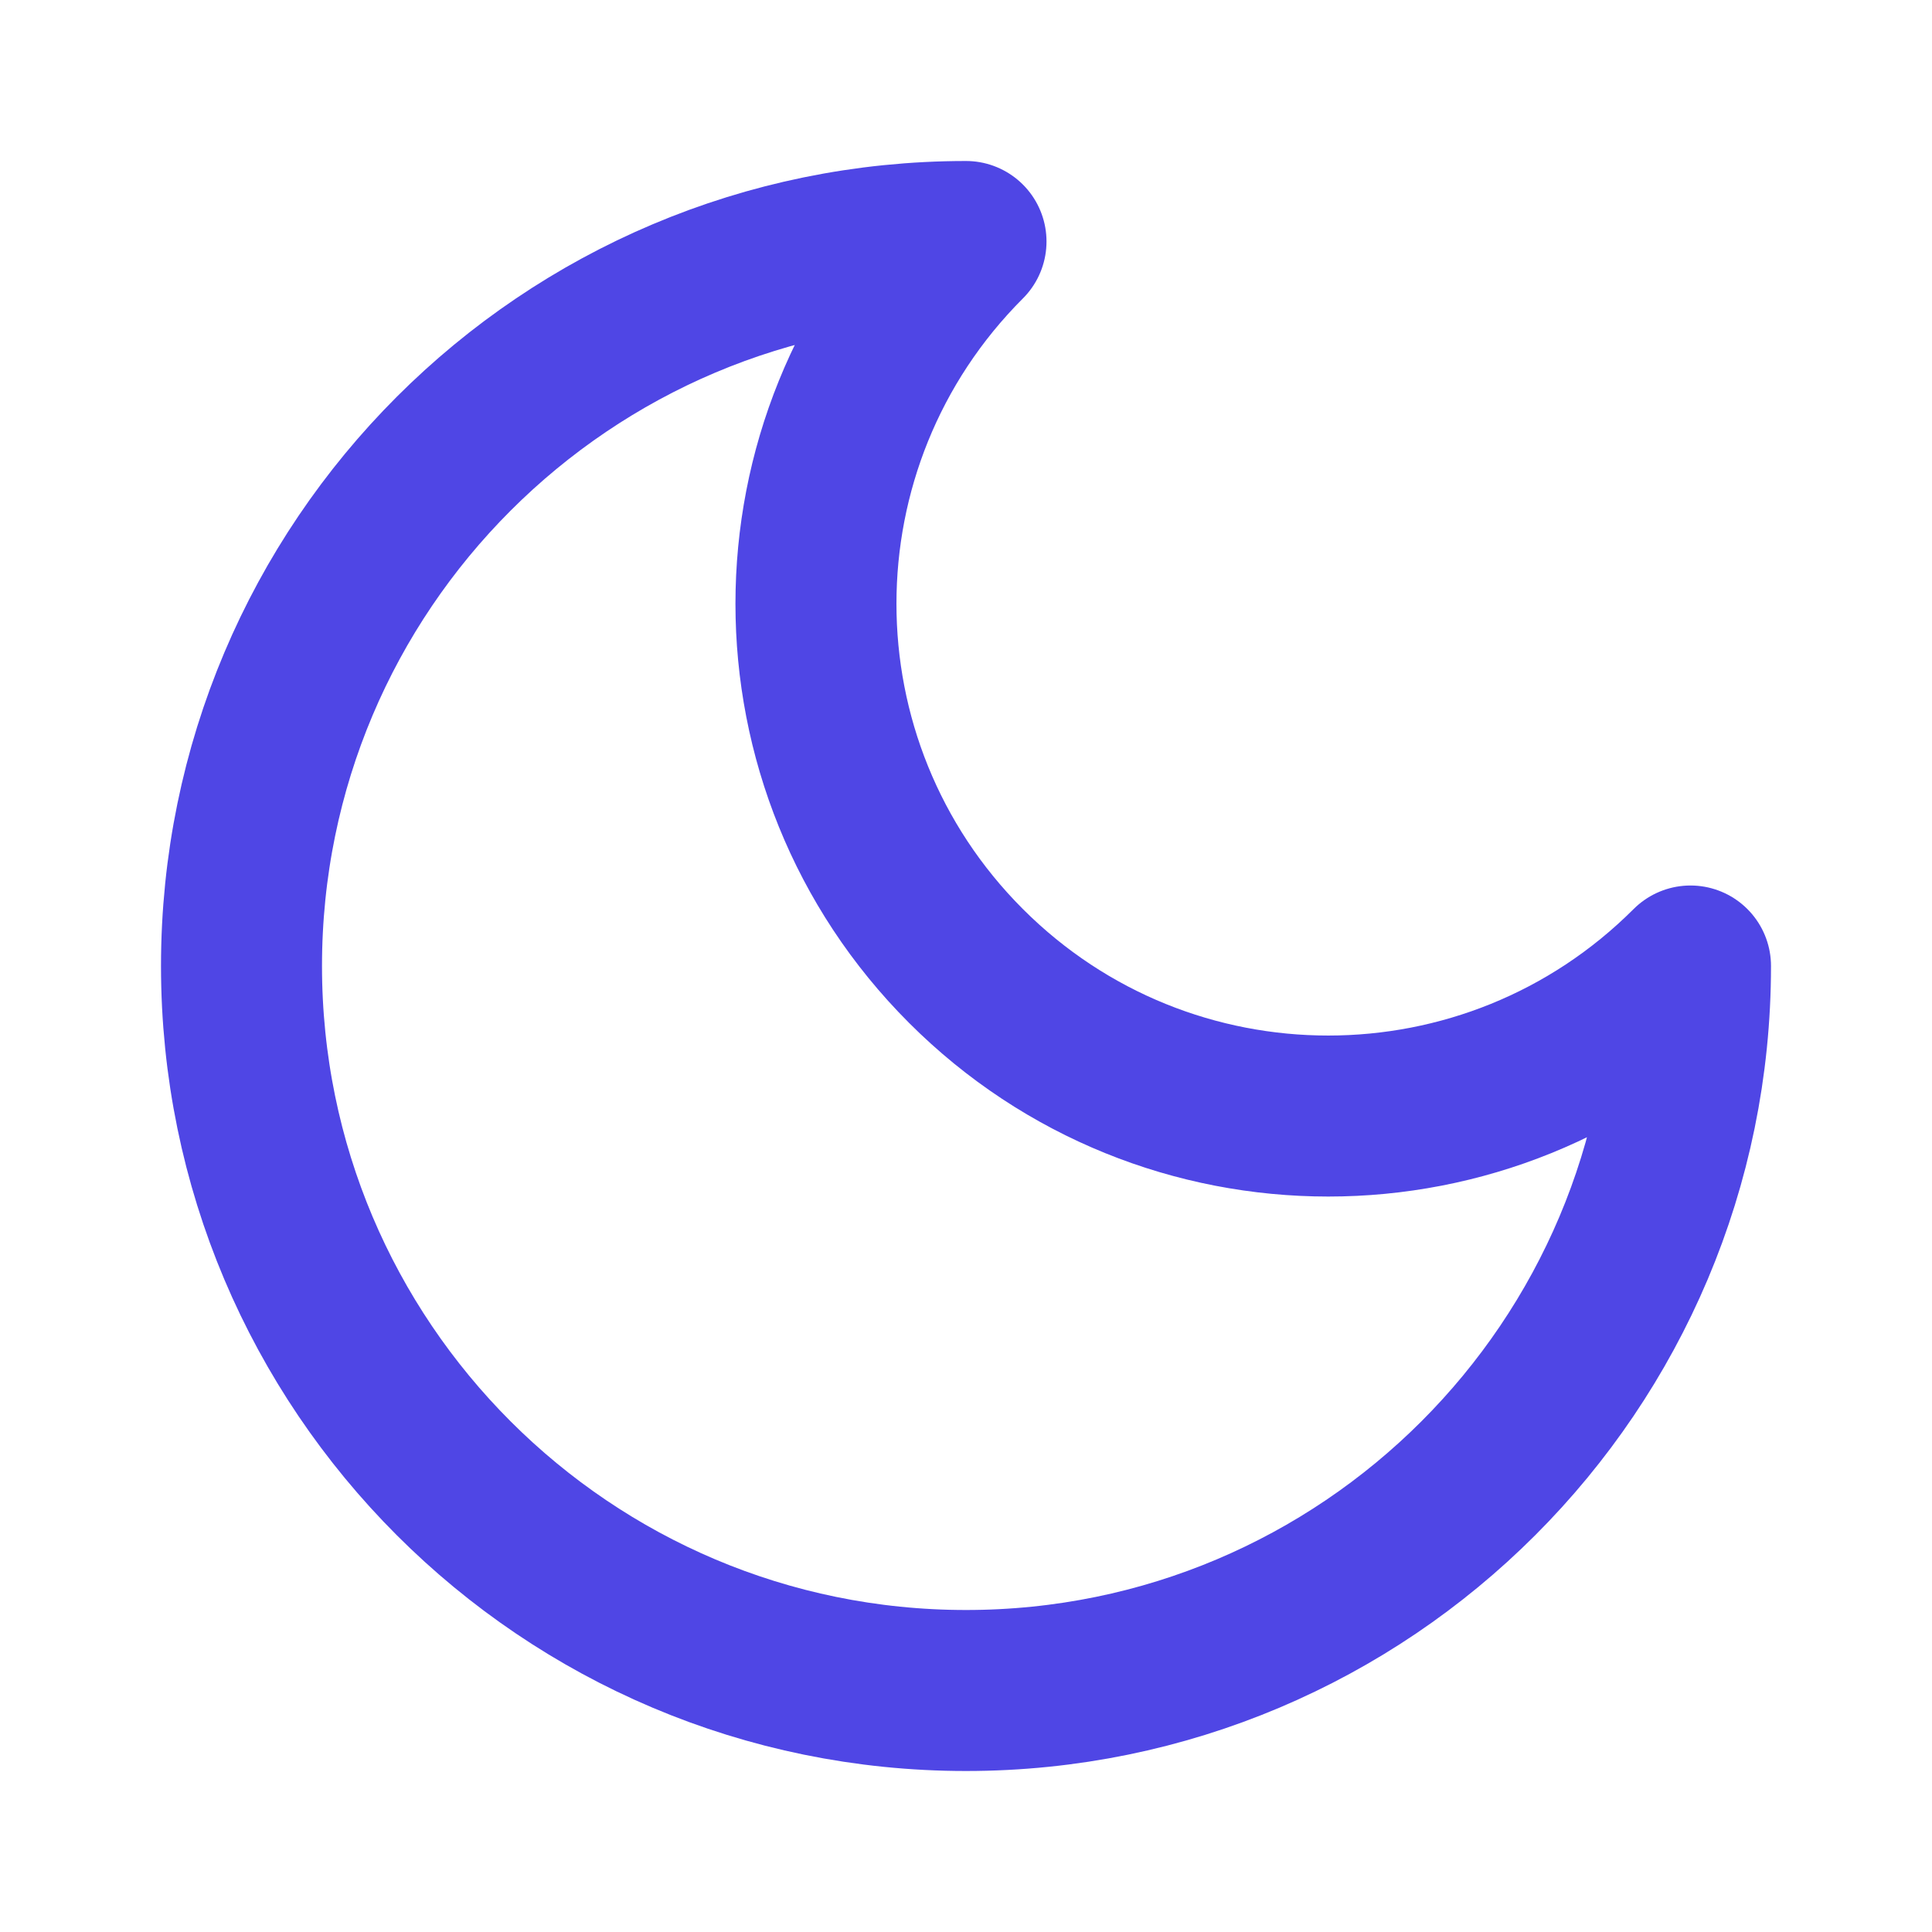
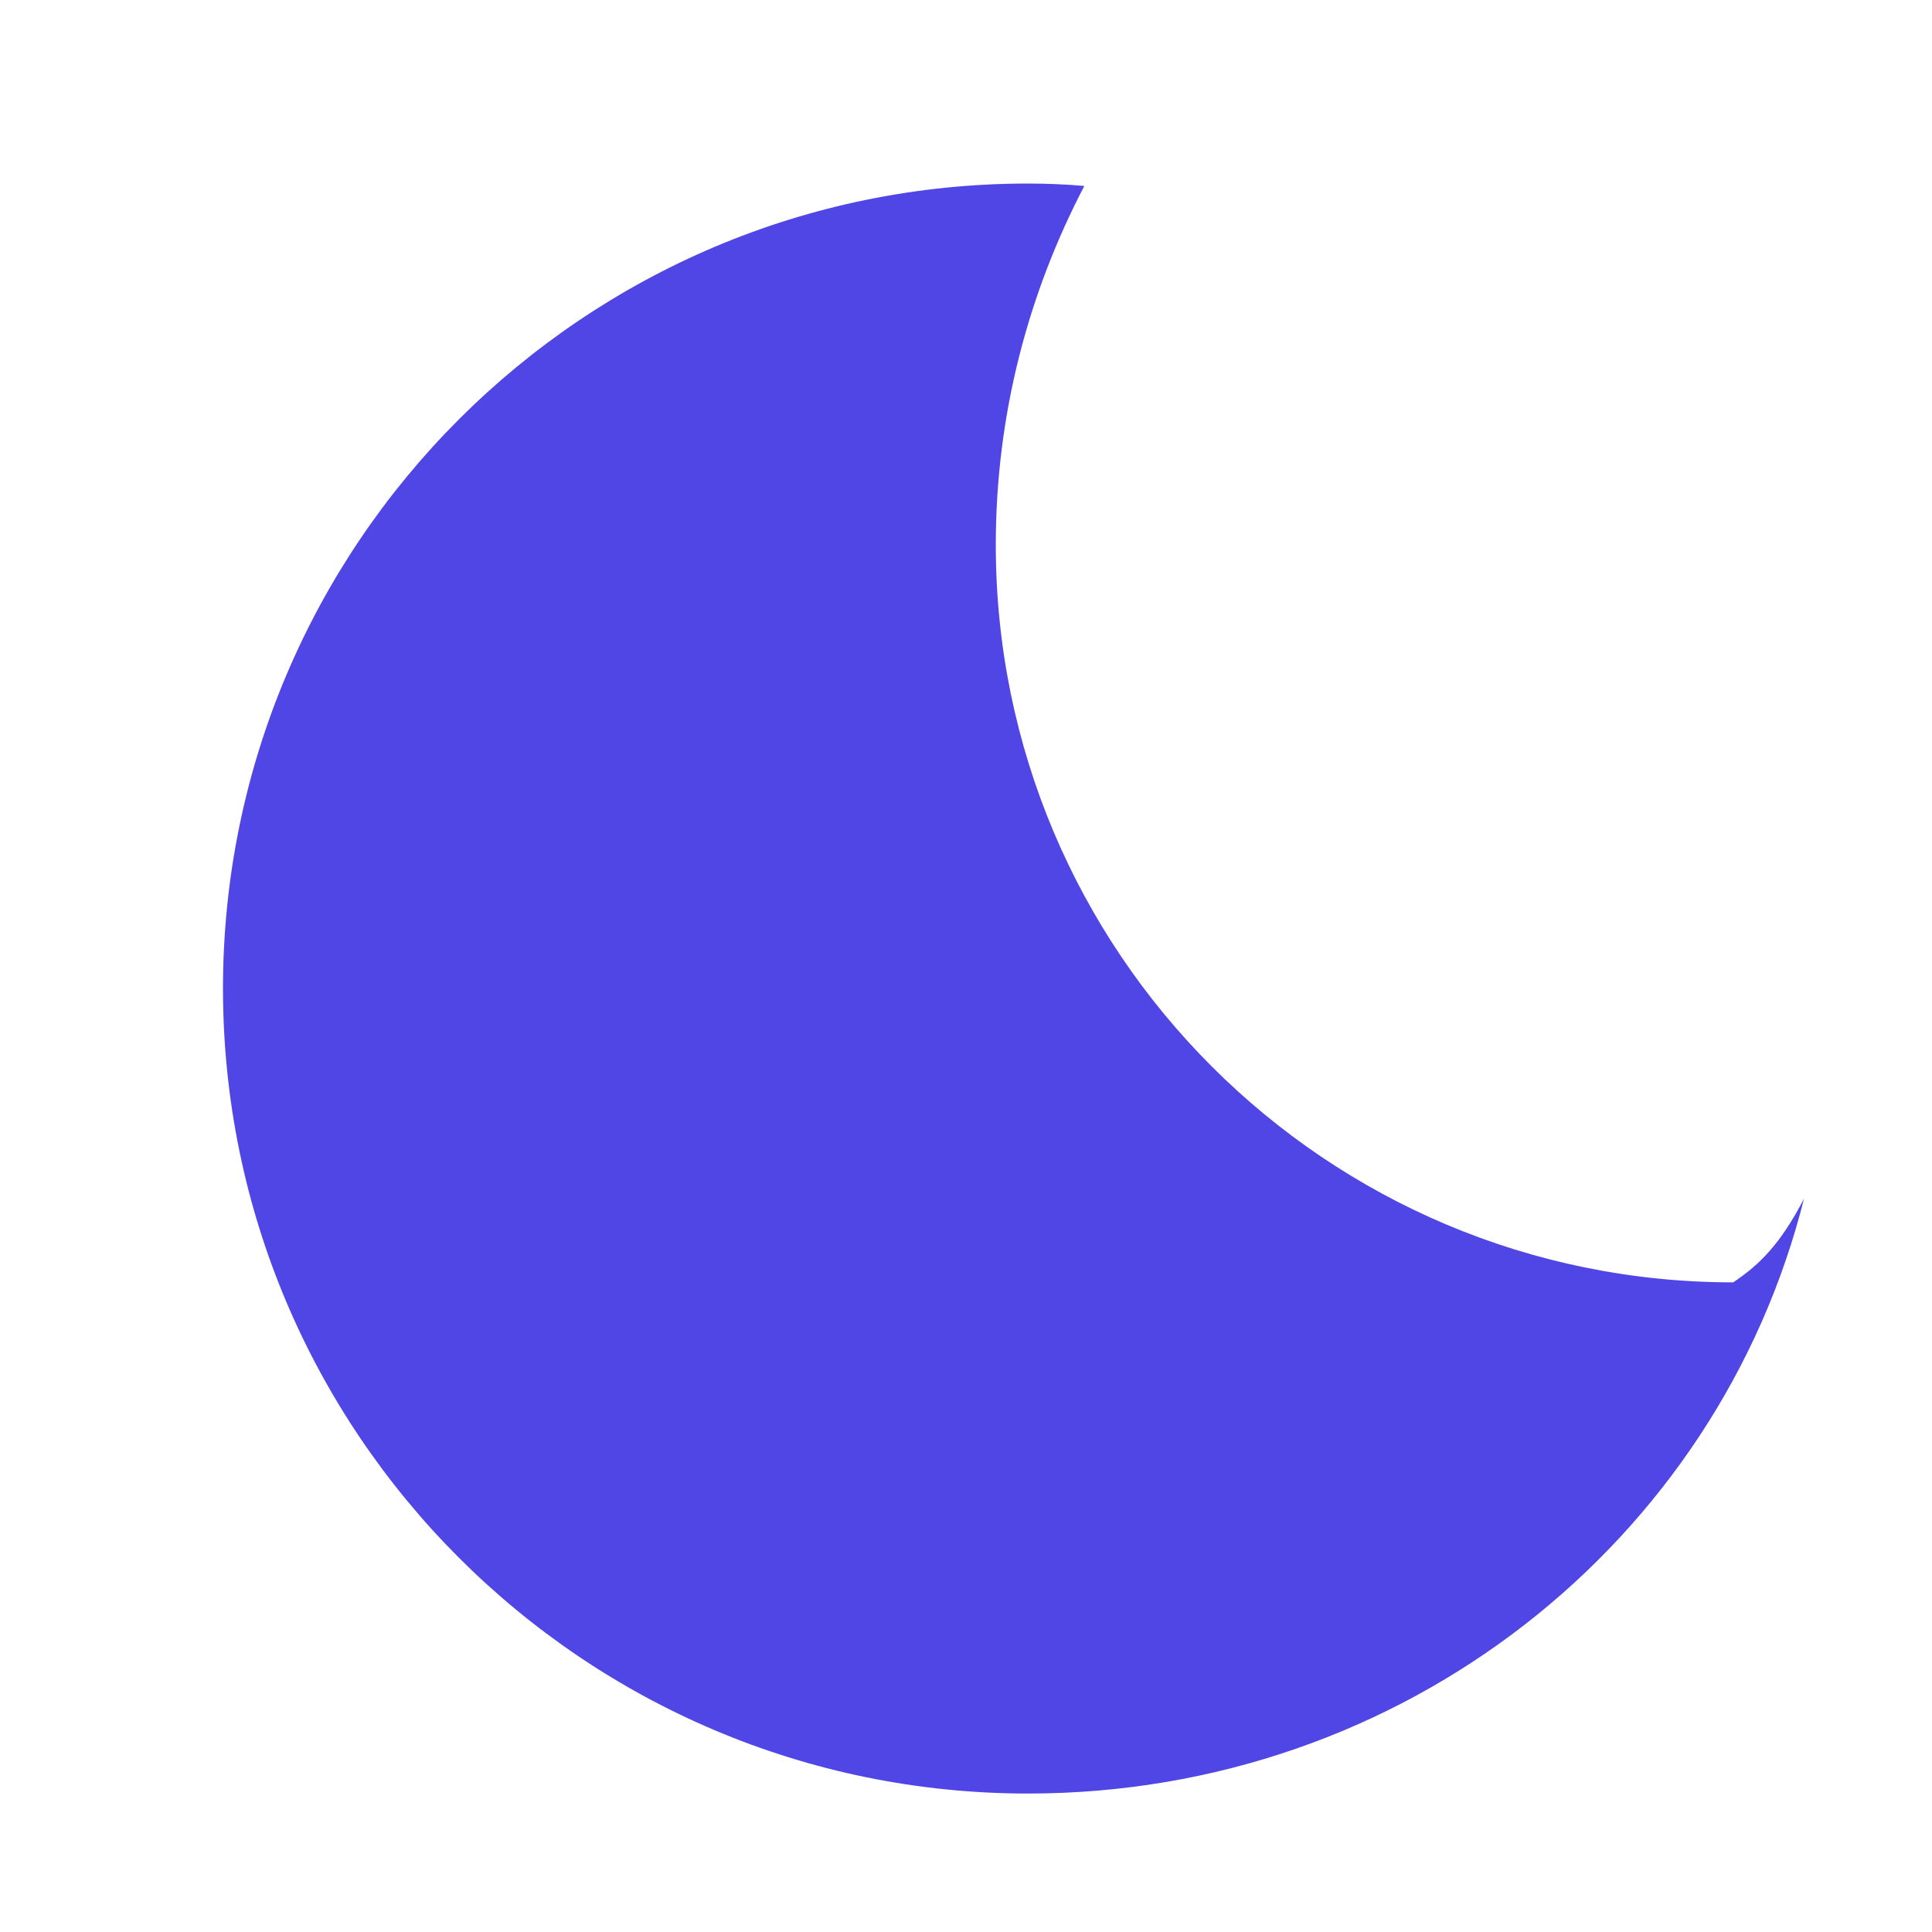
- <svg xmlns="http://www.w3.org/2000/svg" width="24" height="24" viewBox="0 0 24 24" fill="none" stroke="#4f46e5" stroke-width="2" stroke-linecap="round" stroke-linejoin="round" class="lucide lucide-moon">
-   <path d="M12 3a6 6 0 0 0 9 9 9 9 0 1 1-9-9Z" />
+ <svg xmlns="http://www.w3.org/2000/svg" width="24" height="24" viewBox="0 0 24 24" fill="none">
+   <path d="M21.53 15.93C16.47 15.93 12.37 11.83 12.37 6.77C12.37 5.16 12.77 3.65 13.47 2.31C13.24 2.29 13 2.28 12.77 2.28C7.25 2.28 2.77 6.76 2.77 12.28C2.77 17.8 7.25 22.28 12.77 22.28C17.44 22.28 21.34 19.15 22.41 14.89C22.12 15.45 21.86 15.71 21.53 15.93Z" fill="#4F46E5" />
</svg>
